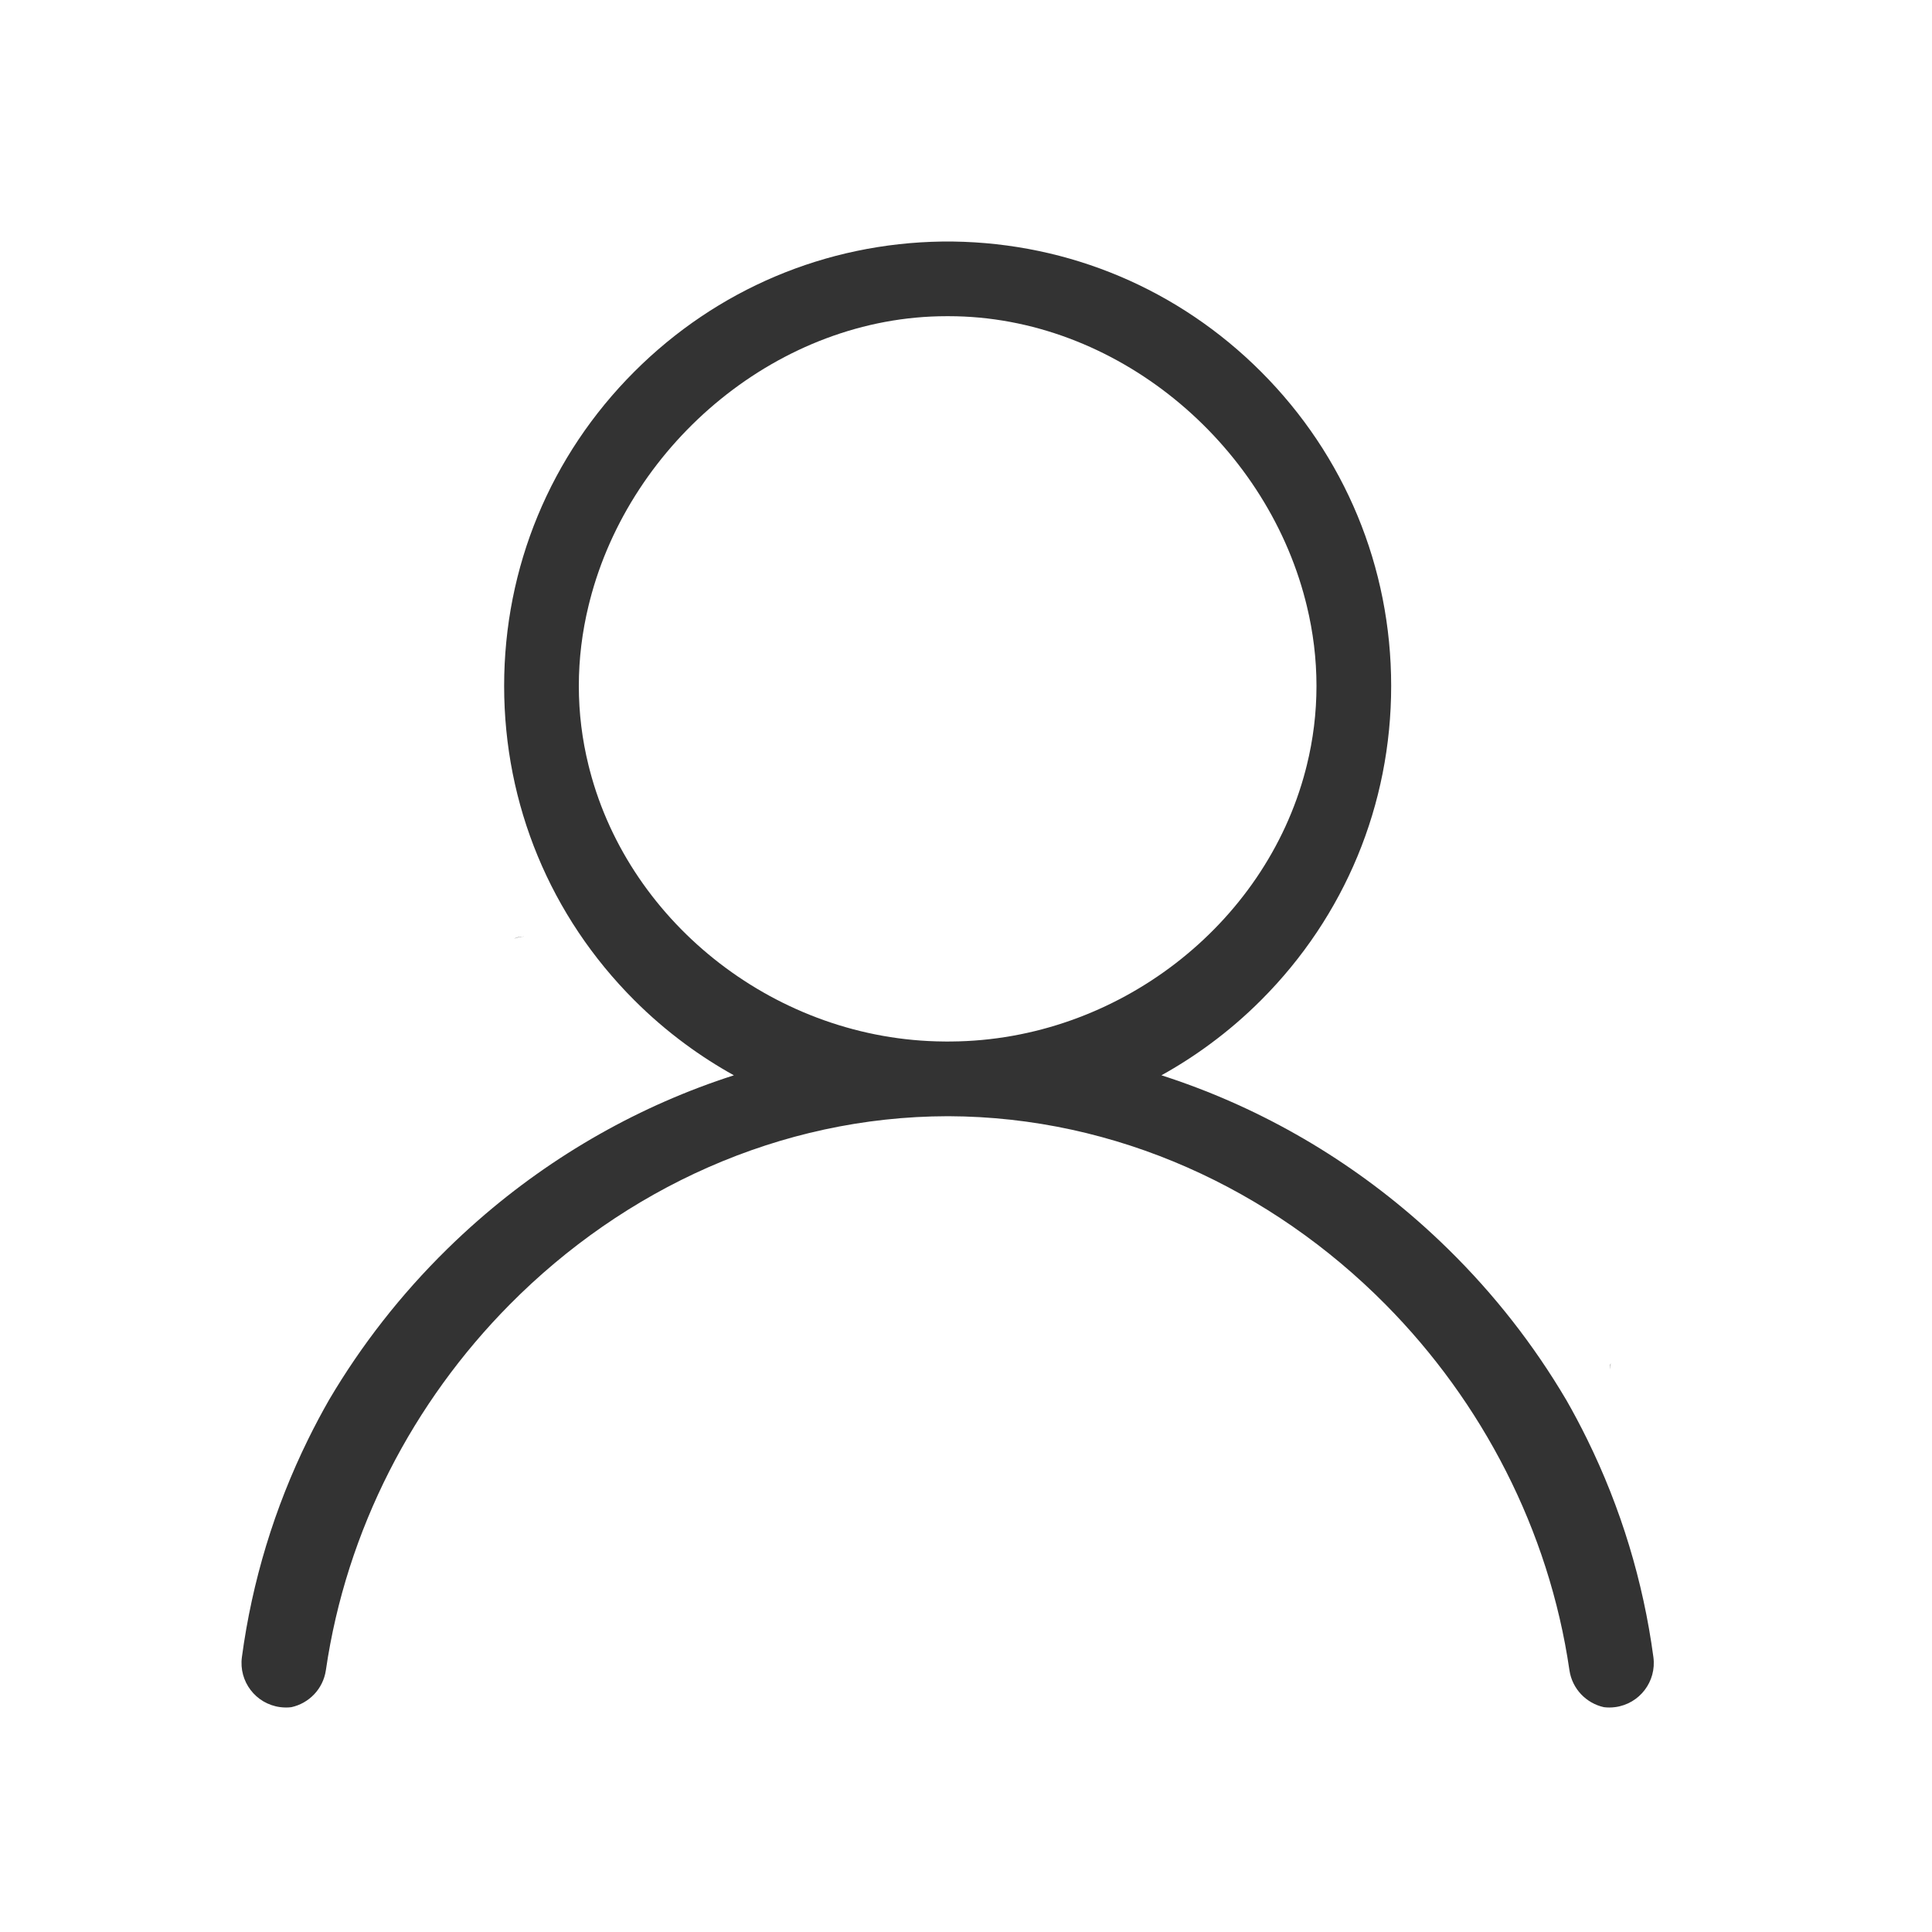
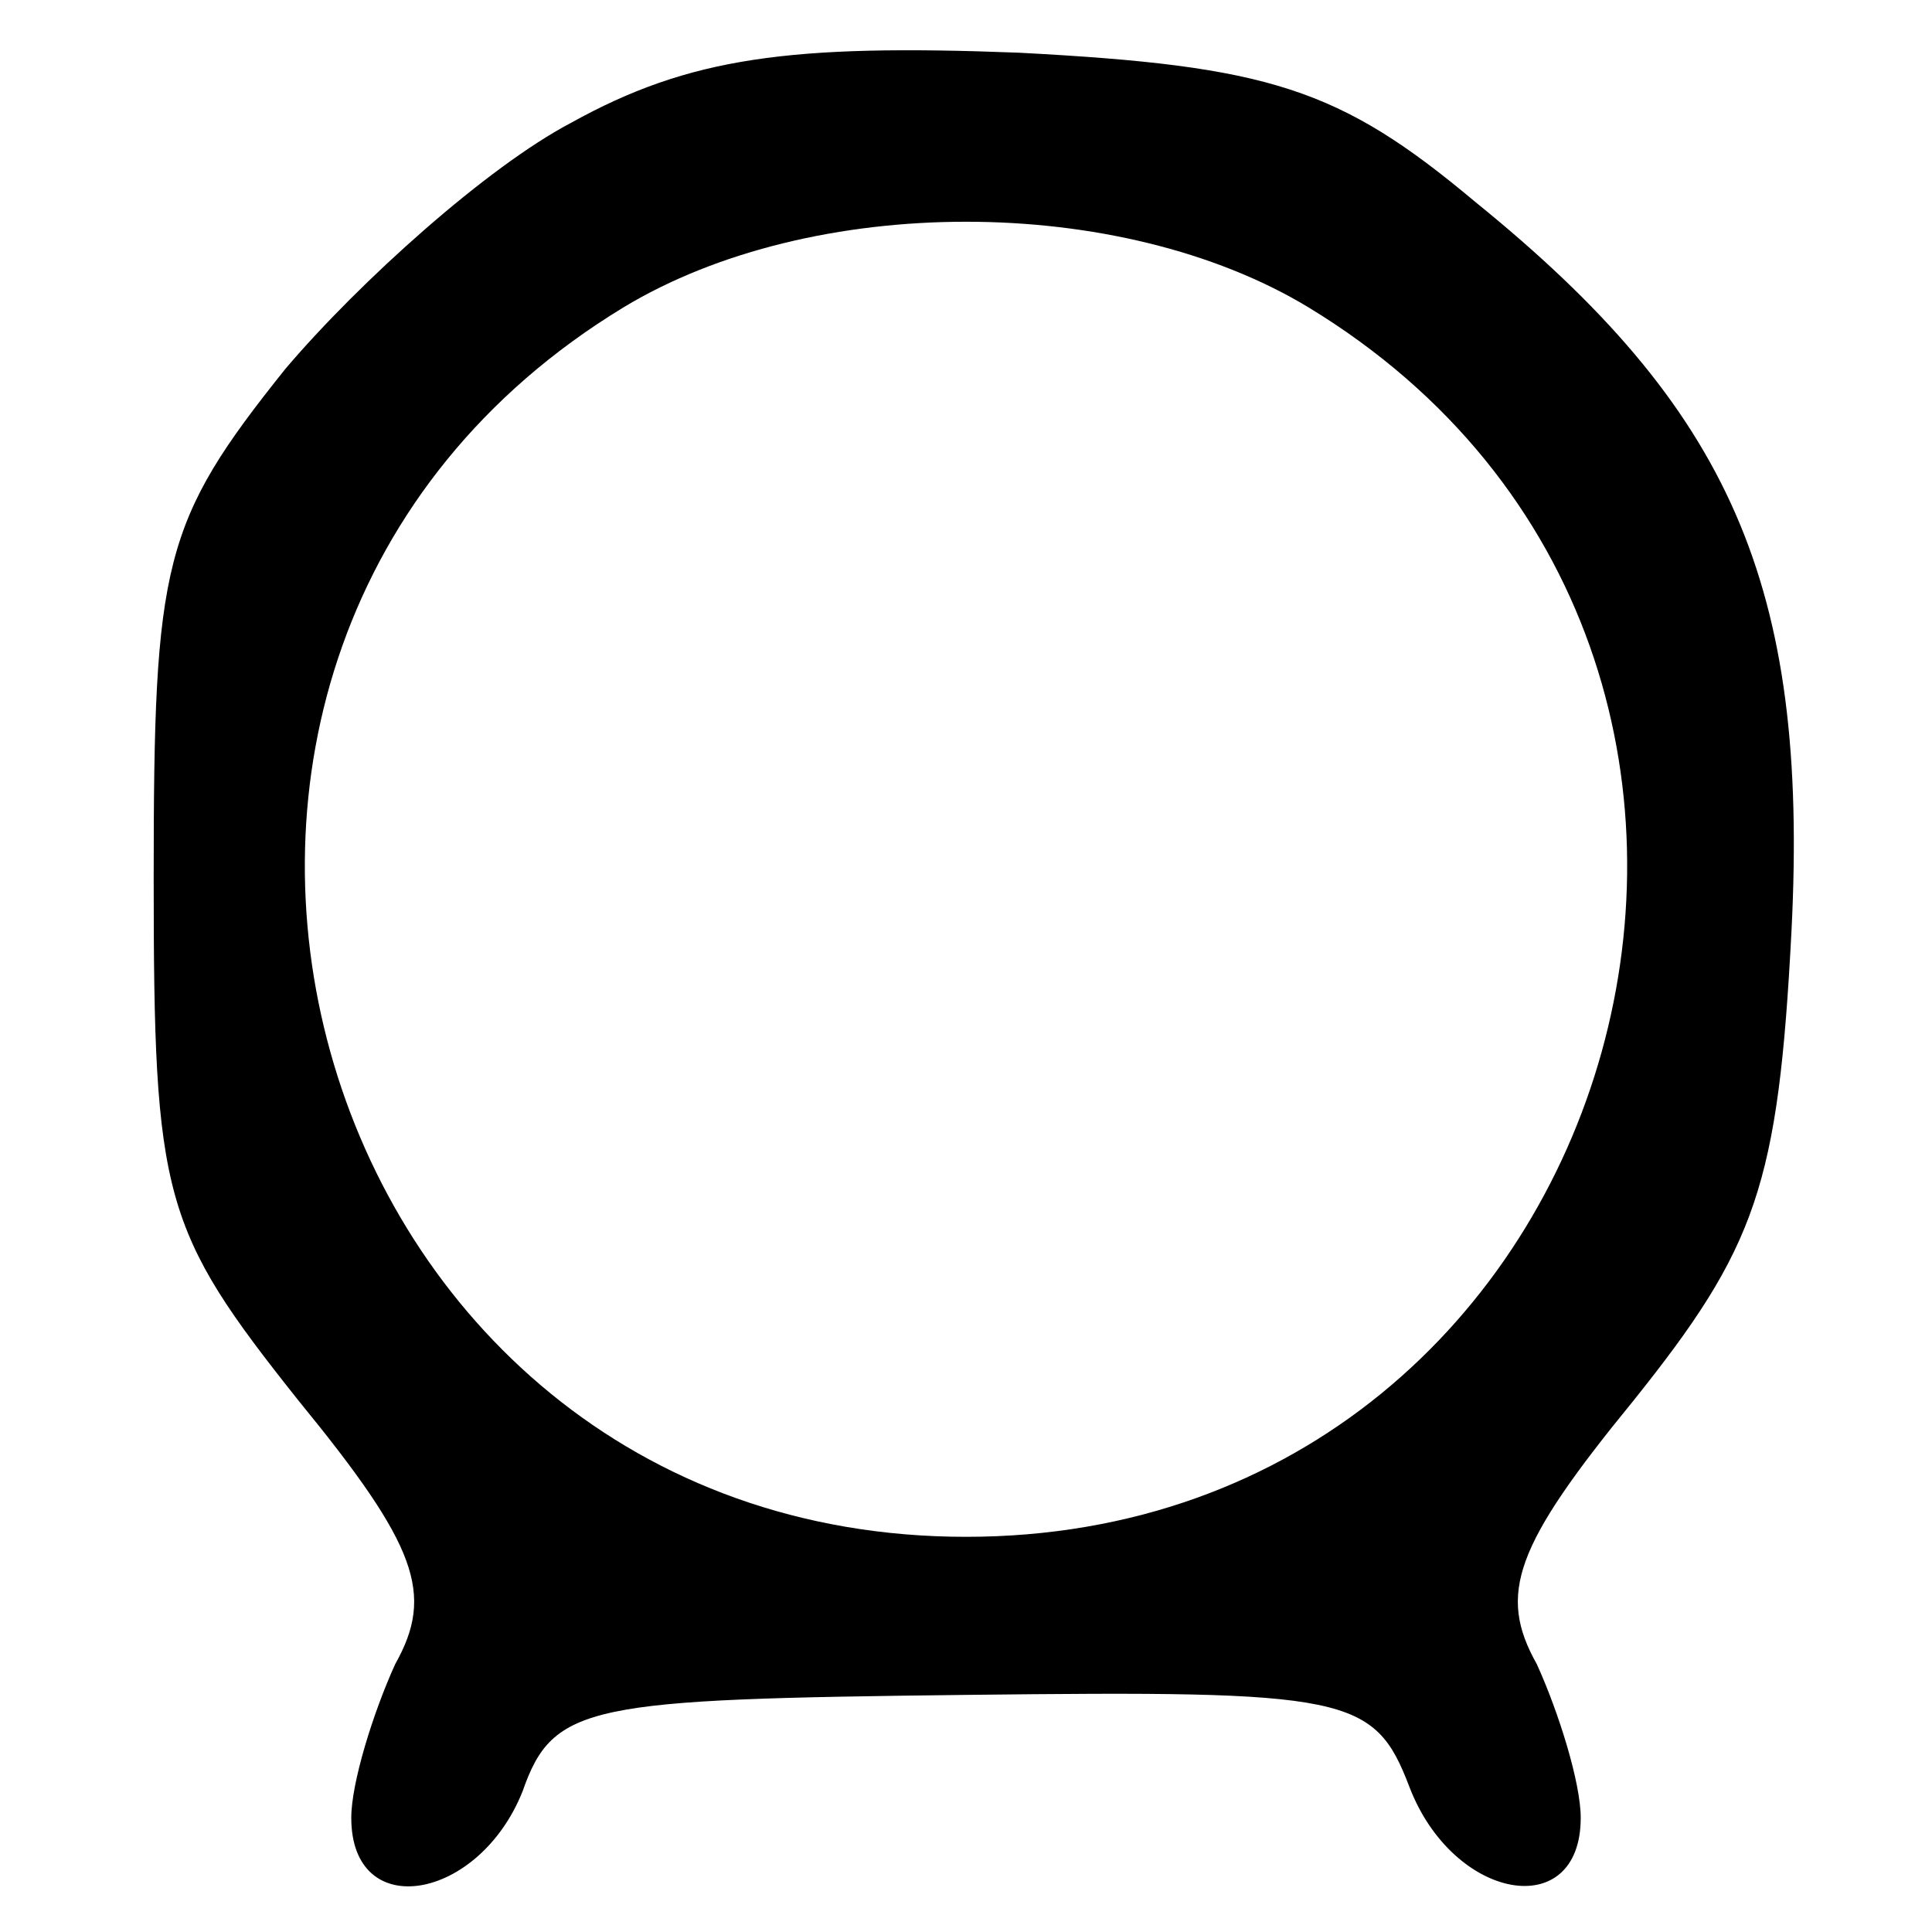
- <svg xmlns="http://www.w3.org/2000/svg" class="icon" width="200px" height="200.00px" viewBox="0 0 1024 1024" version="1.1">
-   <path fill="#333333" d="M277.474 496.407C275.39 496.407 273.748 496.832 272.457 497.55 274.209 496.81 276.078 496.407 278.005 496.407L277.474 496.407 277.474 496.407ZM853.18 725.786C853.26 724.72 853.451 723.676 853.766 722.669 853.421 723.129 853.24 724.117 853.18 725.786L853.18 725.786ZM891.587 302.291C891.602 302.233 891.602 302.16 891.602 302.102L891.602 301.404C891.602 301.706 891.602 302.006 891.587 302.291L891.587 302.291ZM853.159 302.203C853.159 302.263 853.159 302.321 853.173 302.386 853.159 302.064 853.159 301.734 853.159 301.404L853.159 302.203 853.159 302.203ZM876.336 878.318C870.929 838.063 859.105 799.194 841.198 762.792 837.698 755.675 833.987 748.679 830.055 741.818 830.046 741.798 830.035 741.777 830.008 741.757 812.962 712.885 792.047 686.076 767.669 662.15L767.658 662.139C762.358 656.938 756.899 651.862 751.279 646.939 711.196 611.818 664.922 585.77 615.578 569.931 624.51 564.981 633.149 559.439 641.446 553.299 650.899 546.334 659.894 538.599 668.355 530.138 712.839 485.647 737.349 426.488 737.349 363.566 737.349 300.644 712.839 241.485 668.355 196.995 624.667 153.313 566.841 128.903 505.21 128.021 504.233 128.011 503.252 128 502.276 128 501.295 128 500.318 128.011 499.343 128.021 437.712 128.903 379.88 153.313 336.198 196.995 291.713 241.485 267.203 300.644 267.203 363.566 267.203 426.488 291.713 485.647 336.198 530.138 344.658 538.599 353.654 546.334 363.1 553.299 371.398 559.439 380.043 564.981 388.975 569.931 339.631 585.77 293.355 611.818 253.274 646.939 247.654 651.862 242.189 656.938 236.894 662.139 212.495 686.087 191.554 712.917 174.496 741.818 170.566 748.679 166.855 755.675 163.35 762.792 145.441 799.194 133.623 838.063 128.211 878.318 126.485 891.213 135.532 903.069 148.423 904.801 149.483 904.943 150.548 905.016 151.593 905.016 152.549 905.016 153.482 904.963 154.416 904.842 163.738 902.812 171.263 895.212 172.722 885.23 183.581 810.72 219.092 743.01 270.137 691.451 330.719 630.24 413.17 591.769 502.276 591.616L502.779 591.616C591.692 591.921 673.955 630.356 734.416 691.451 785.455 743.01 820.971 810.72 831.83 885.23 833.289 895.191 840.784 902.78 850.079 904.833 850.099 904.833 850.109 904.842 850.131 904.842 851.065 904.963 852.004 905.016 852.959 905.016 854.004 905.016 855.065 904.943 856.13 904.801 869.019 903.069 878.068 891.213 876.336 878.318L876.336 878.318ZM501.772 552.024C501.295 552.024 500.822 552.024 500.35 552.013 412.43 551.367 334.041 490.283 312.617 408.345 312.38 407.453 312.145 406.55 311.93 405.647 308.575 392.101 306.791 378.026 306.791 363.566 306.791 349.107 308.575 334.869 311.93 321.086 312.145 320.162 312.38 319.25 312.617 318.336 334.157 234.347 413.275 167.588 501.772 167.588L502.779 167.588C591.273 167.588 670.396 234.347 691.936 318.336 692.171 319.25 692.407 320.162 692.622 321.086 695.976 334.869 697.76 349.107 697.76 363.566 697.76 378.026 695.976 392.101 692.622 405.647 692.407 406.55 692.171 407.453 691.936 408.345 670.511 490.283 592.123 551.367 504.197 552.013 503.393 552.024 502.586 552.024 501.772 552.024L501.772 552.024Z" />
+ <svg xmlns="http://www.w3.org/2000/svg" version="1.0" width="44pt" height="44pt" viewBox="0 0 44 44" preserveAspectRatio="xMidYMid meet">
+   <g transform="translate(0,44) scale(0.1,-0.1)" fill="#000000" stroke="none">
+     <path d="M130 412 c-19 -10 -48 -36 -65 -56 -28 -35 -30 -44 -30 -116 0 -73 2 -80 33 -119 27 -33 31 -44 22 -60 -5 -11 -10 -27 -10 -35 0 -24 29 -19 39 6 7 20 15 21 101 22 87 1 93 0 101 -21 10 -26 39 -31 39 -7 0 8 -5 24 -10 35 -9 16 -5 27 22 60 28 35 33 49 36 107 4 79 -14 119 -72 166 -31 26 -47 31 -104 34 -52 2 -75 -1 -102 -16z m168 -42 c130 -79 74 -280 -78 -280 -152 0 -208 201 -78 280 43 26 113 26 156 0z" />
+   </g>
</svg>
